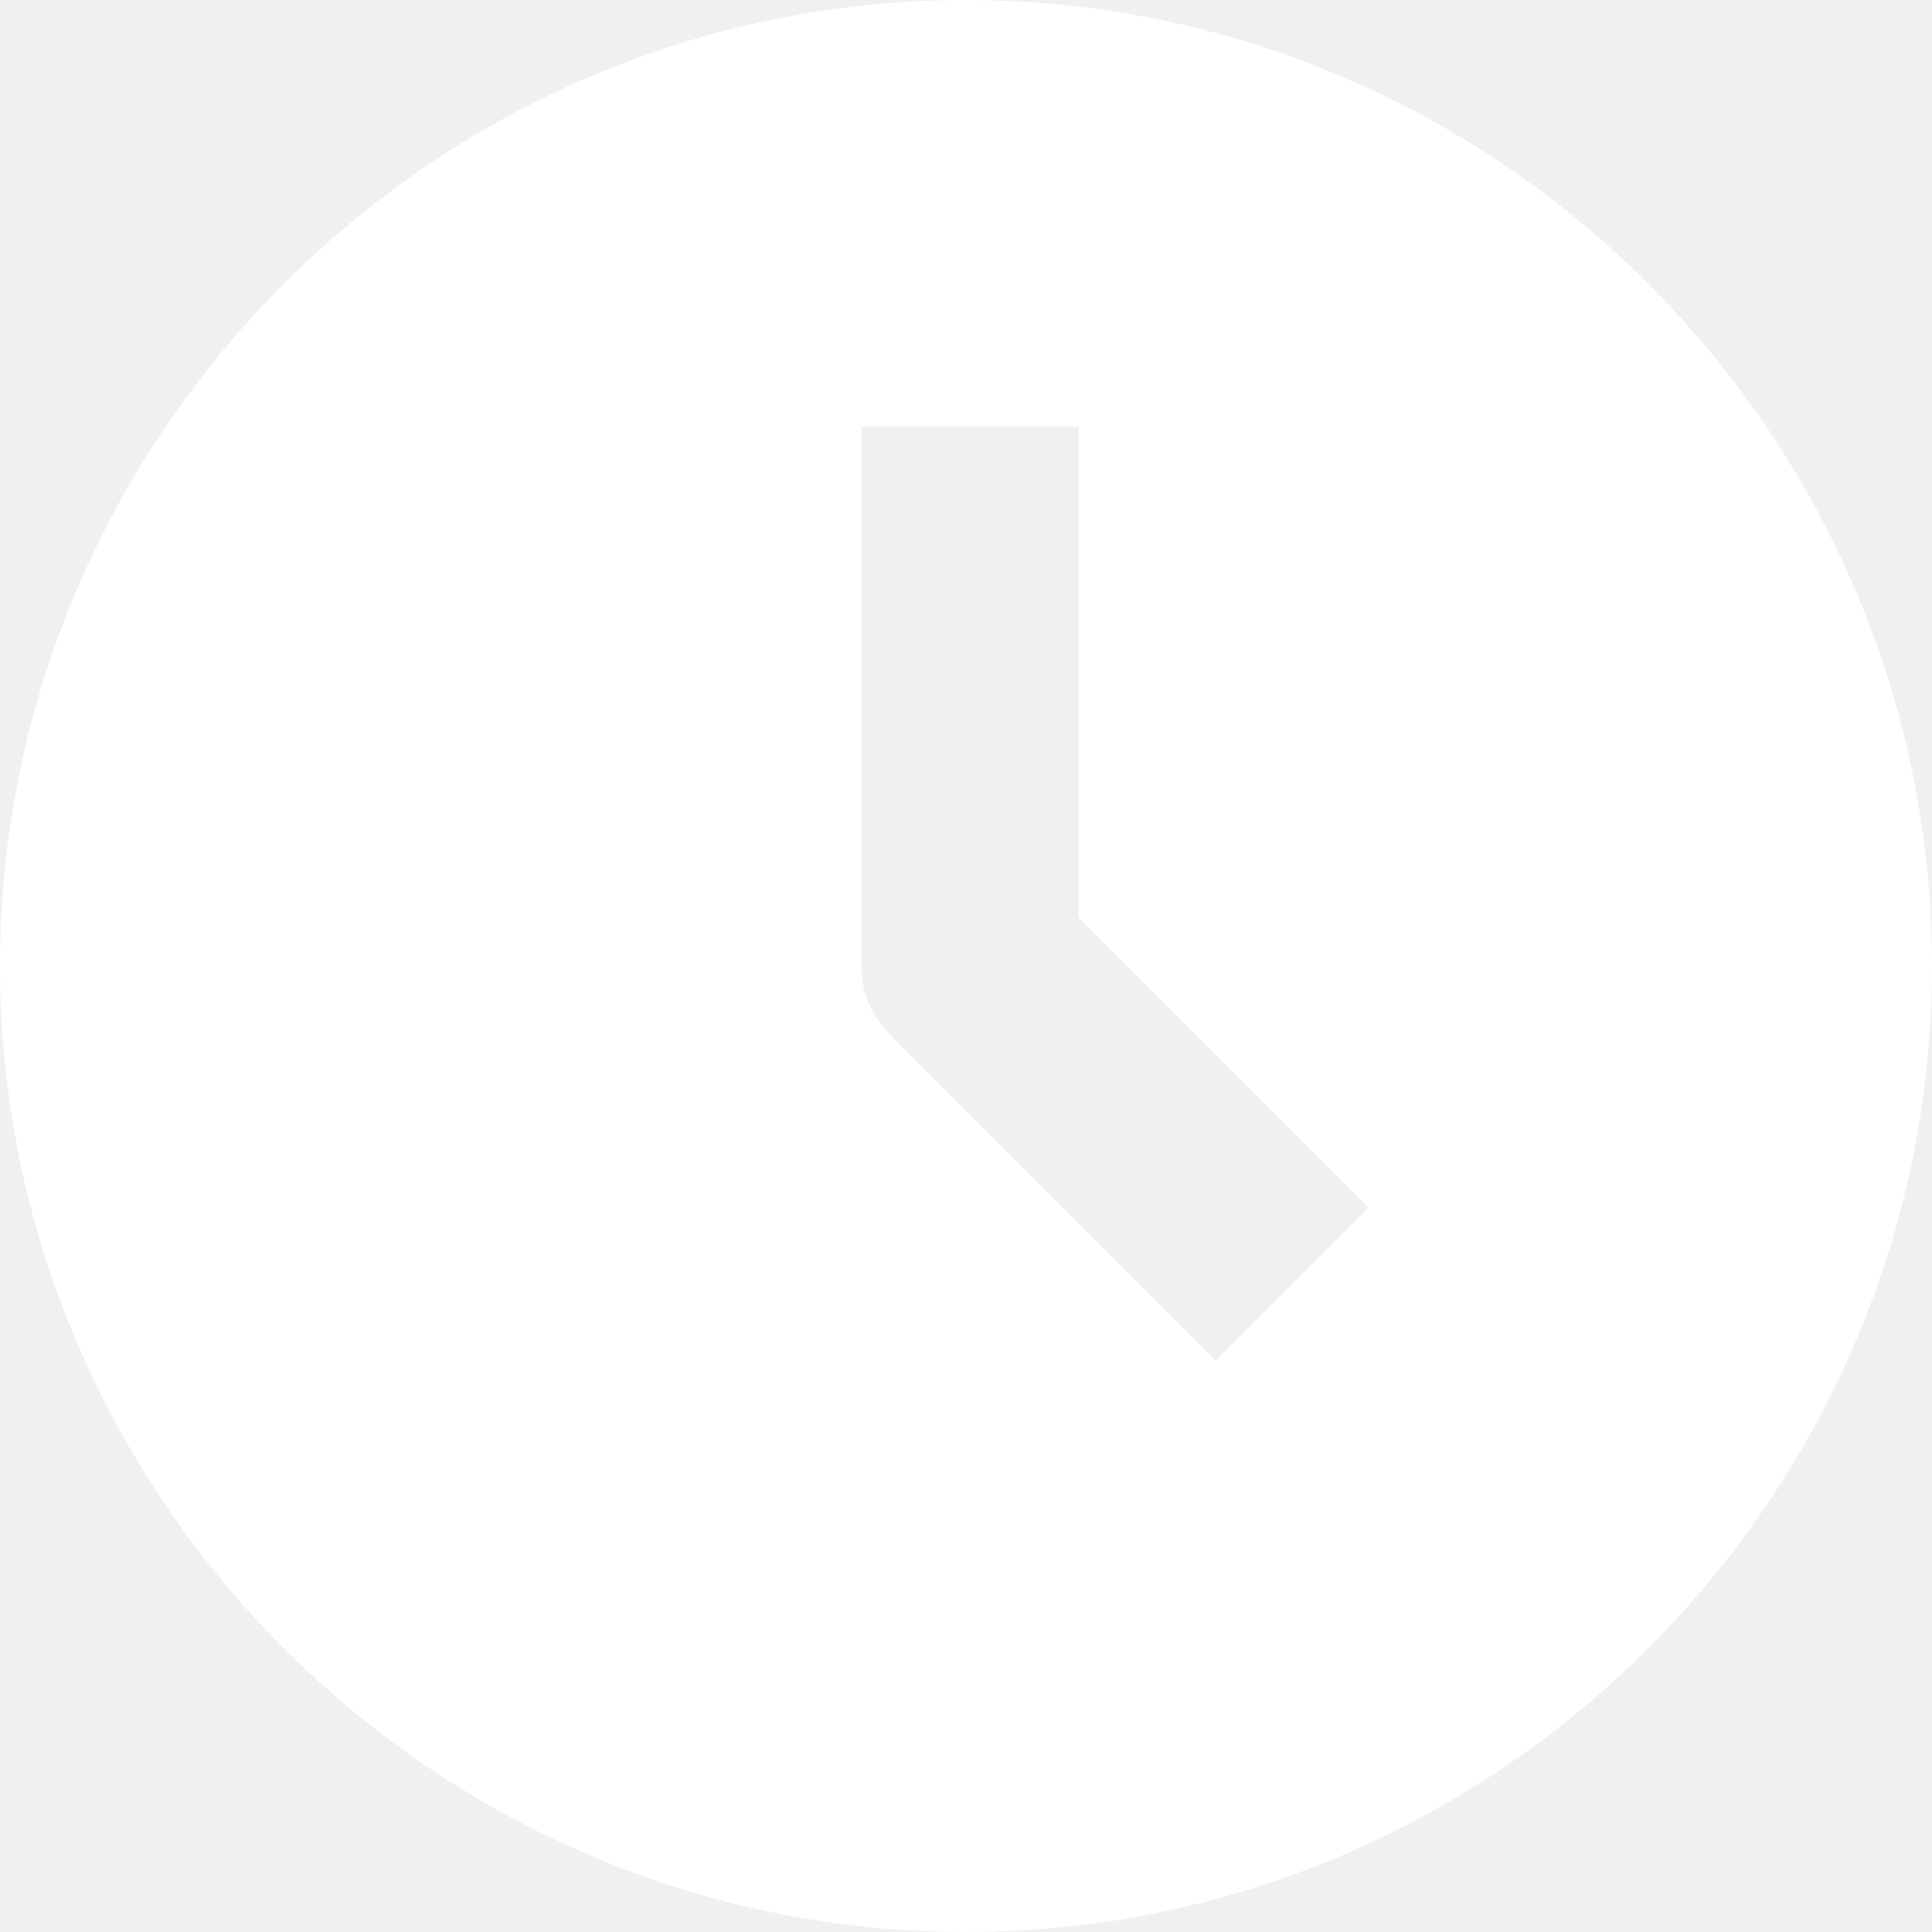
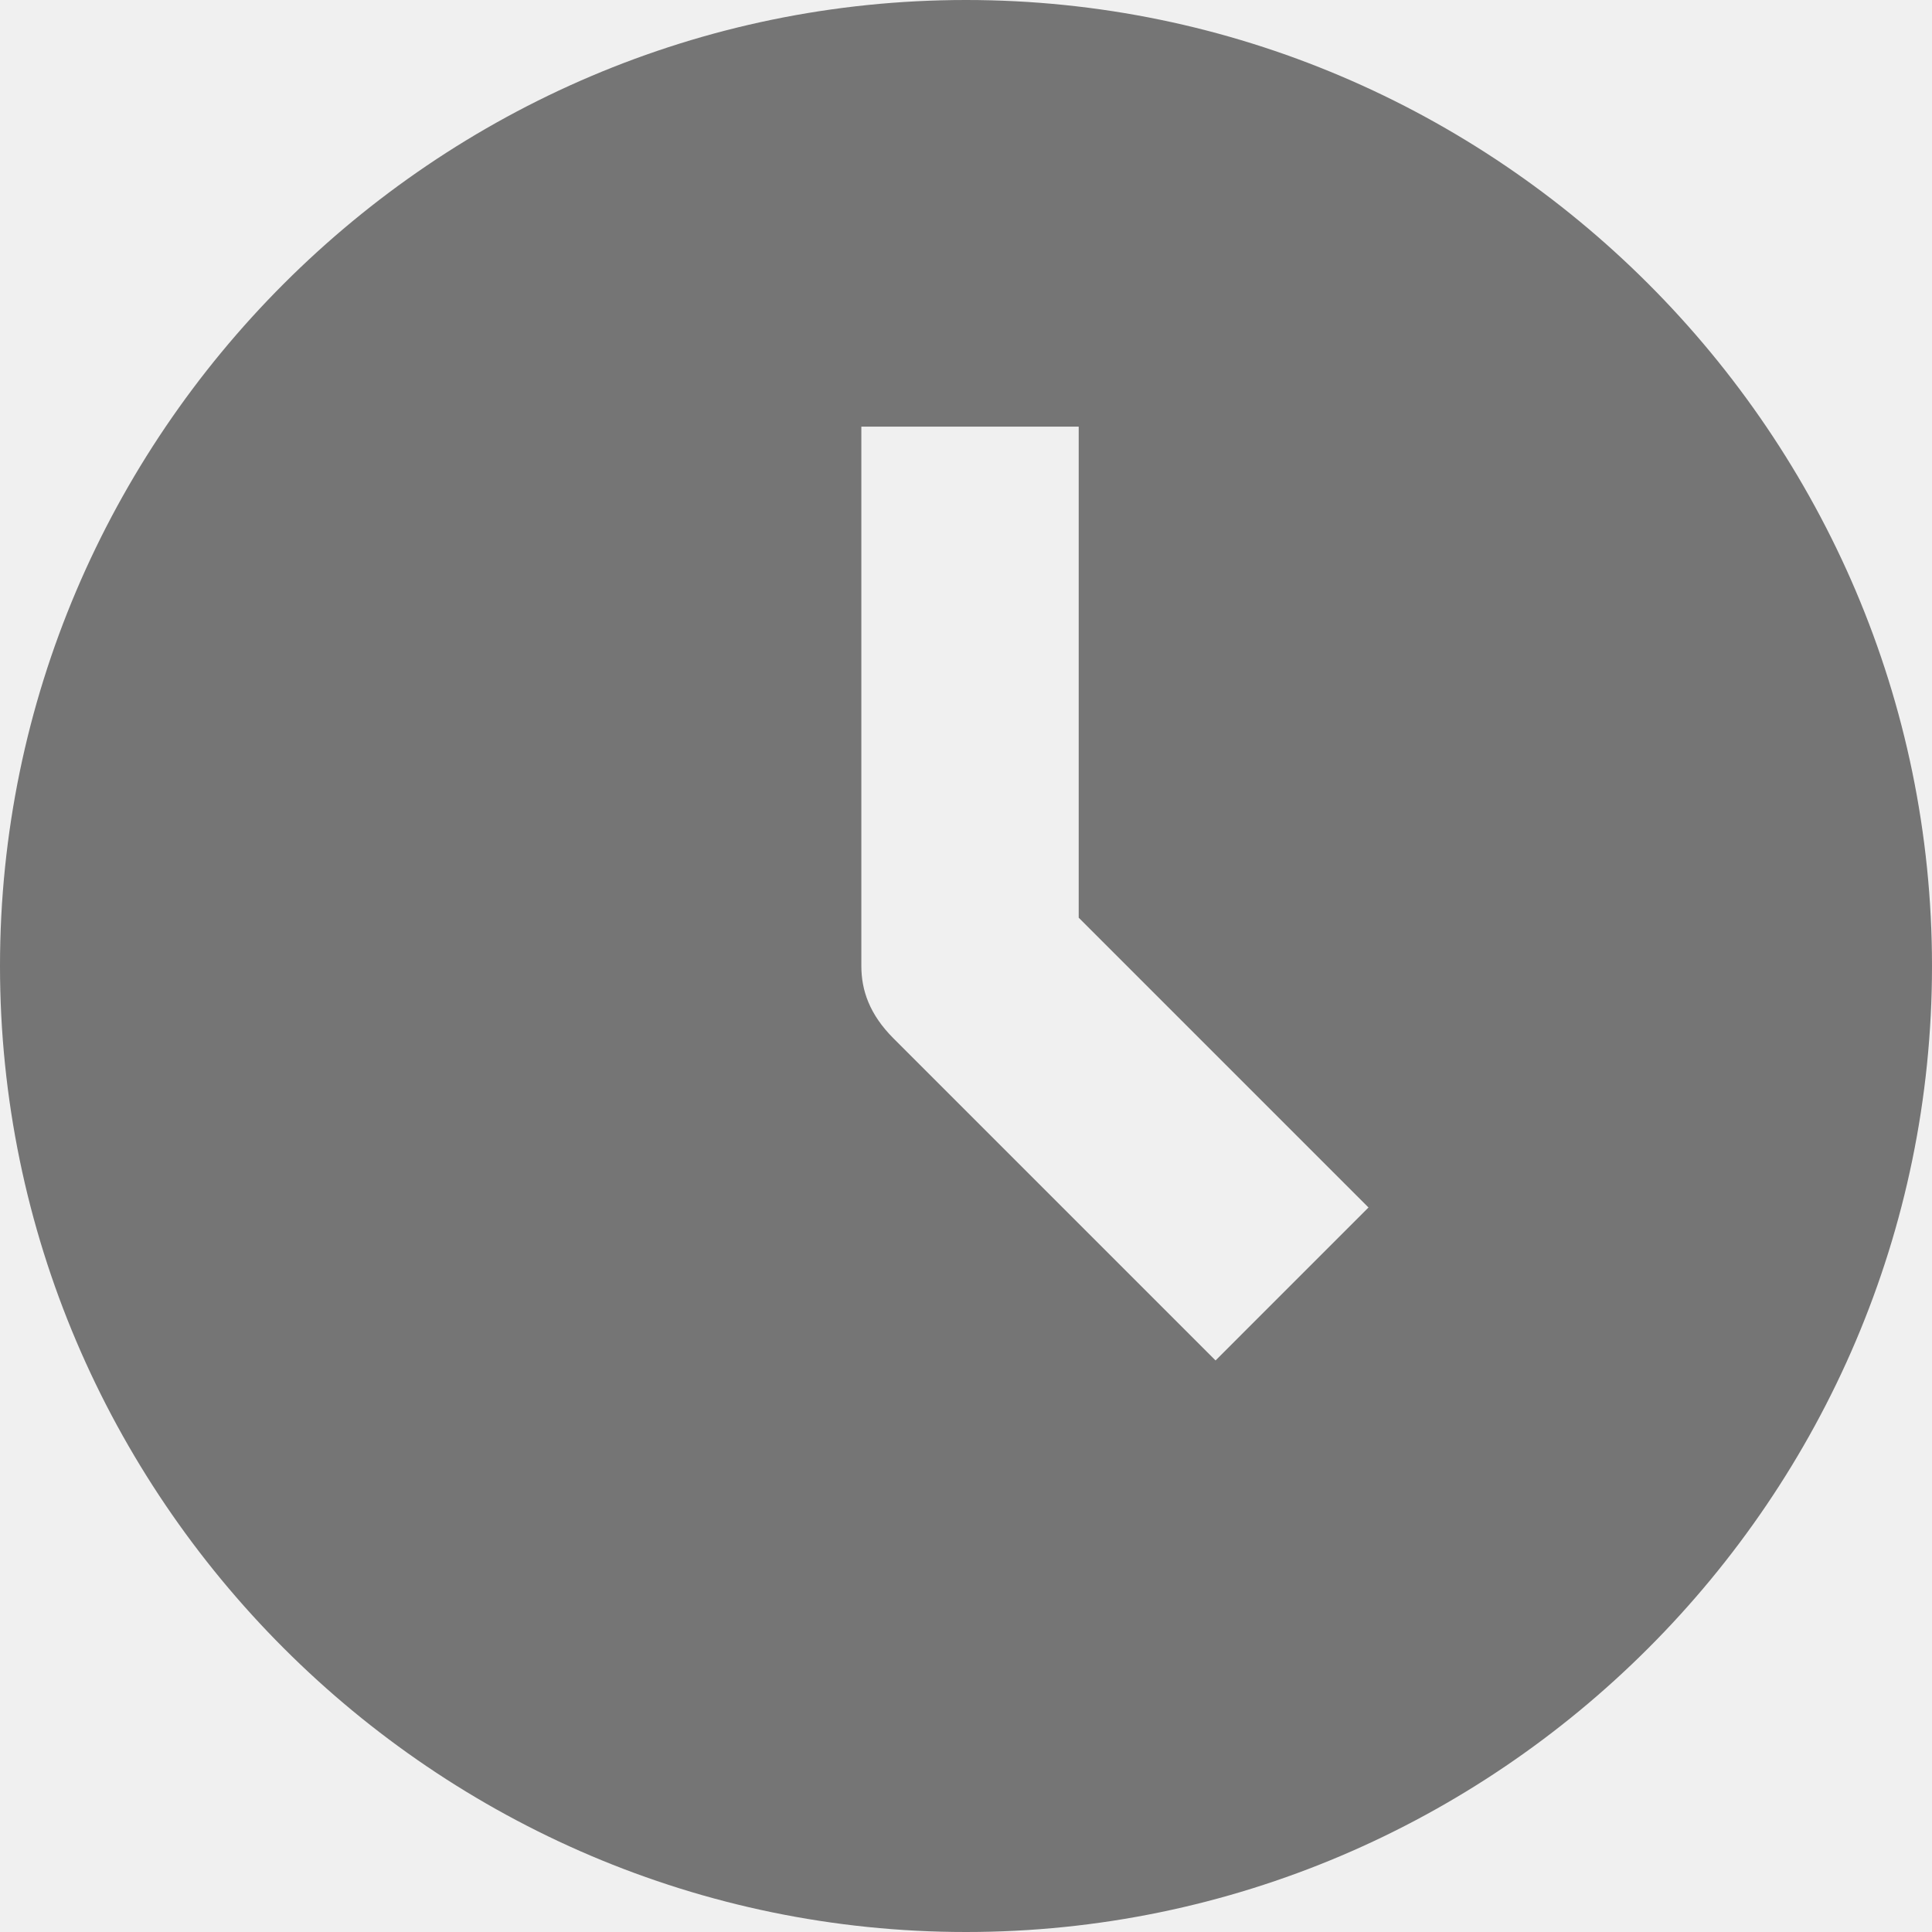
<svg xmlns="http://www.w3.org/2000/svg" version="1.1" id="Calque_1" x="0px" y="0px" viewBox="0 0 24 24" style="enable-background:new 0 0 24 24;" xml:space="preserve">
  <style type="text/css">
- 	.st0{fill:#FFFFFF;}
+ 	.st0{fill:#757575;}
</style>
  <path class="st0" d="M12,0C5.4,0,0,5.4,0,12s5.4,12,12,12s12-5.4,12-12S18.6,0,12,0z M15.1,16.9l-4-4c-0.3-0.3-0.4-0.6-0.4-0.9V5.3  h2.7v6.1l3.6,3.6L15.1,16.9L15.1,16.9z" />
</svg>
